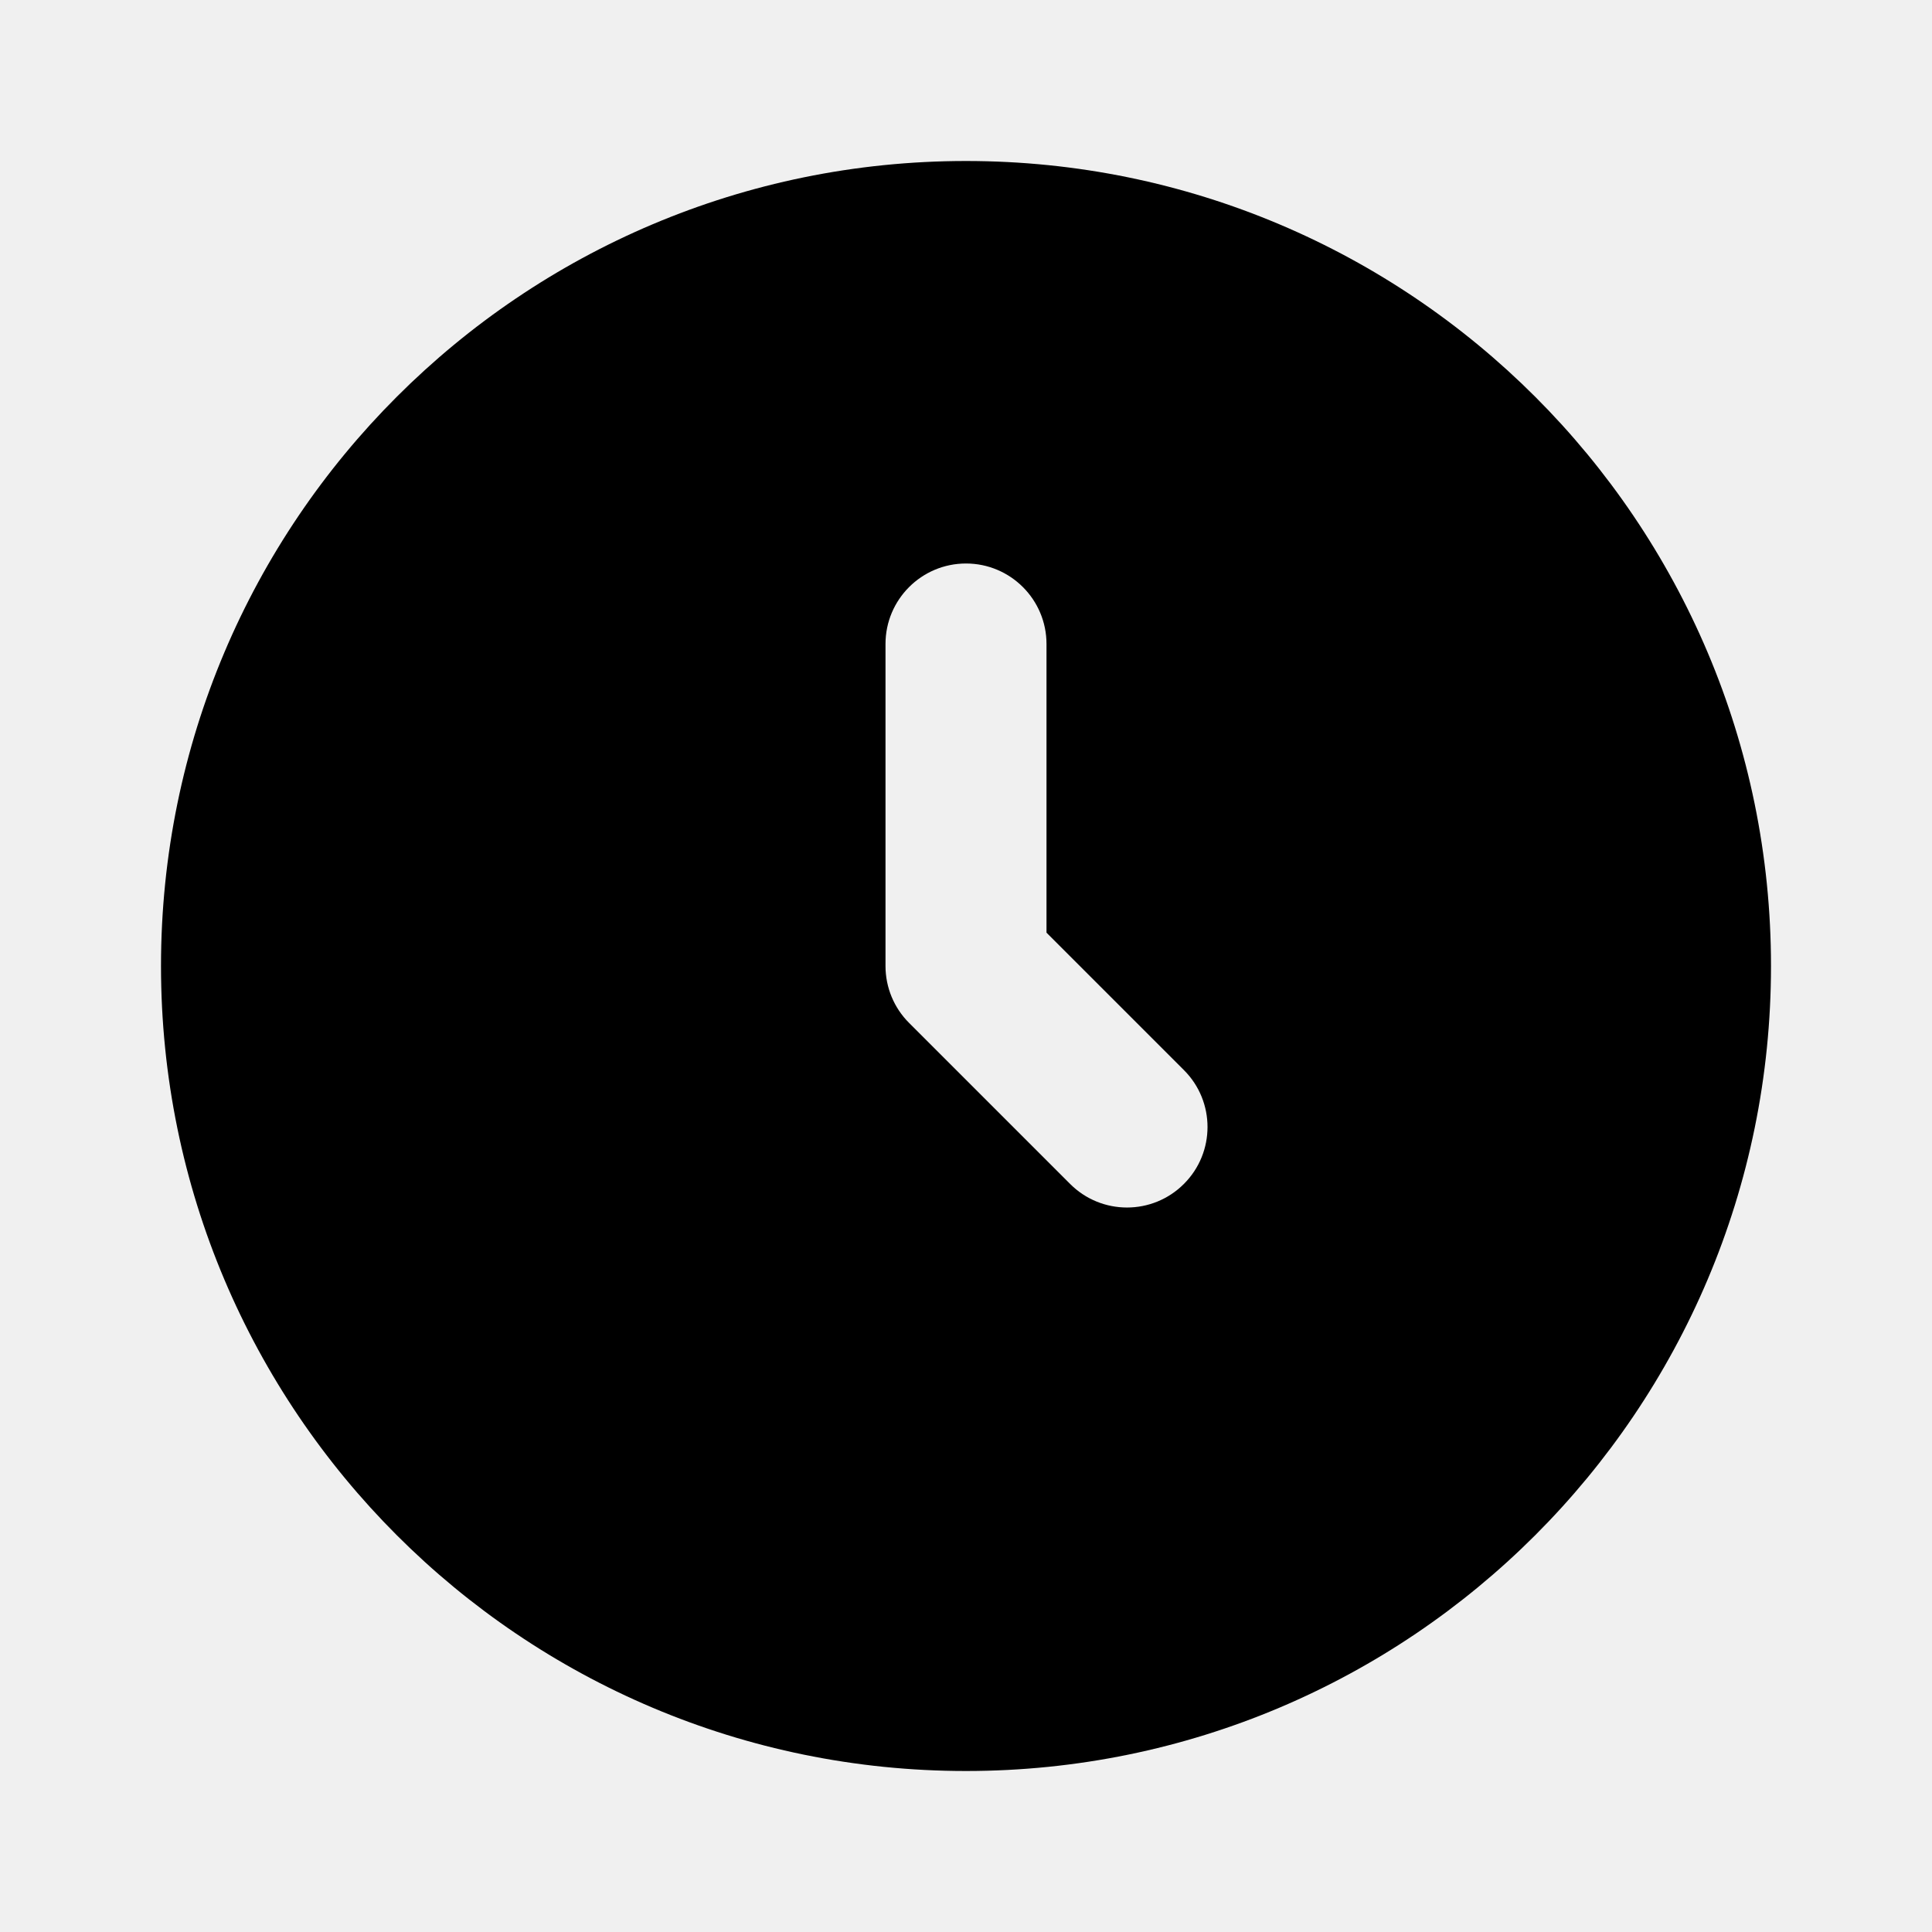
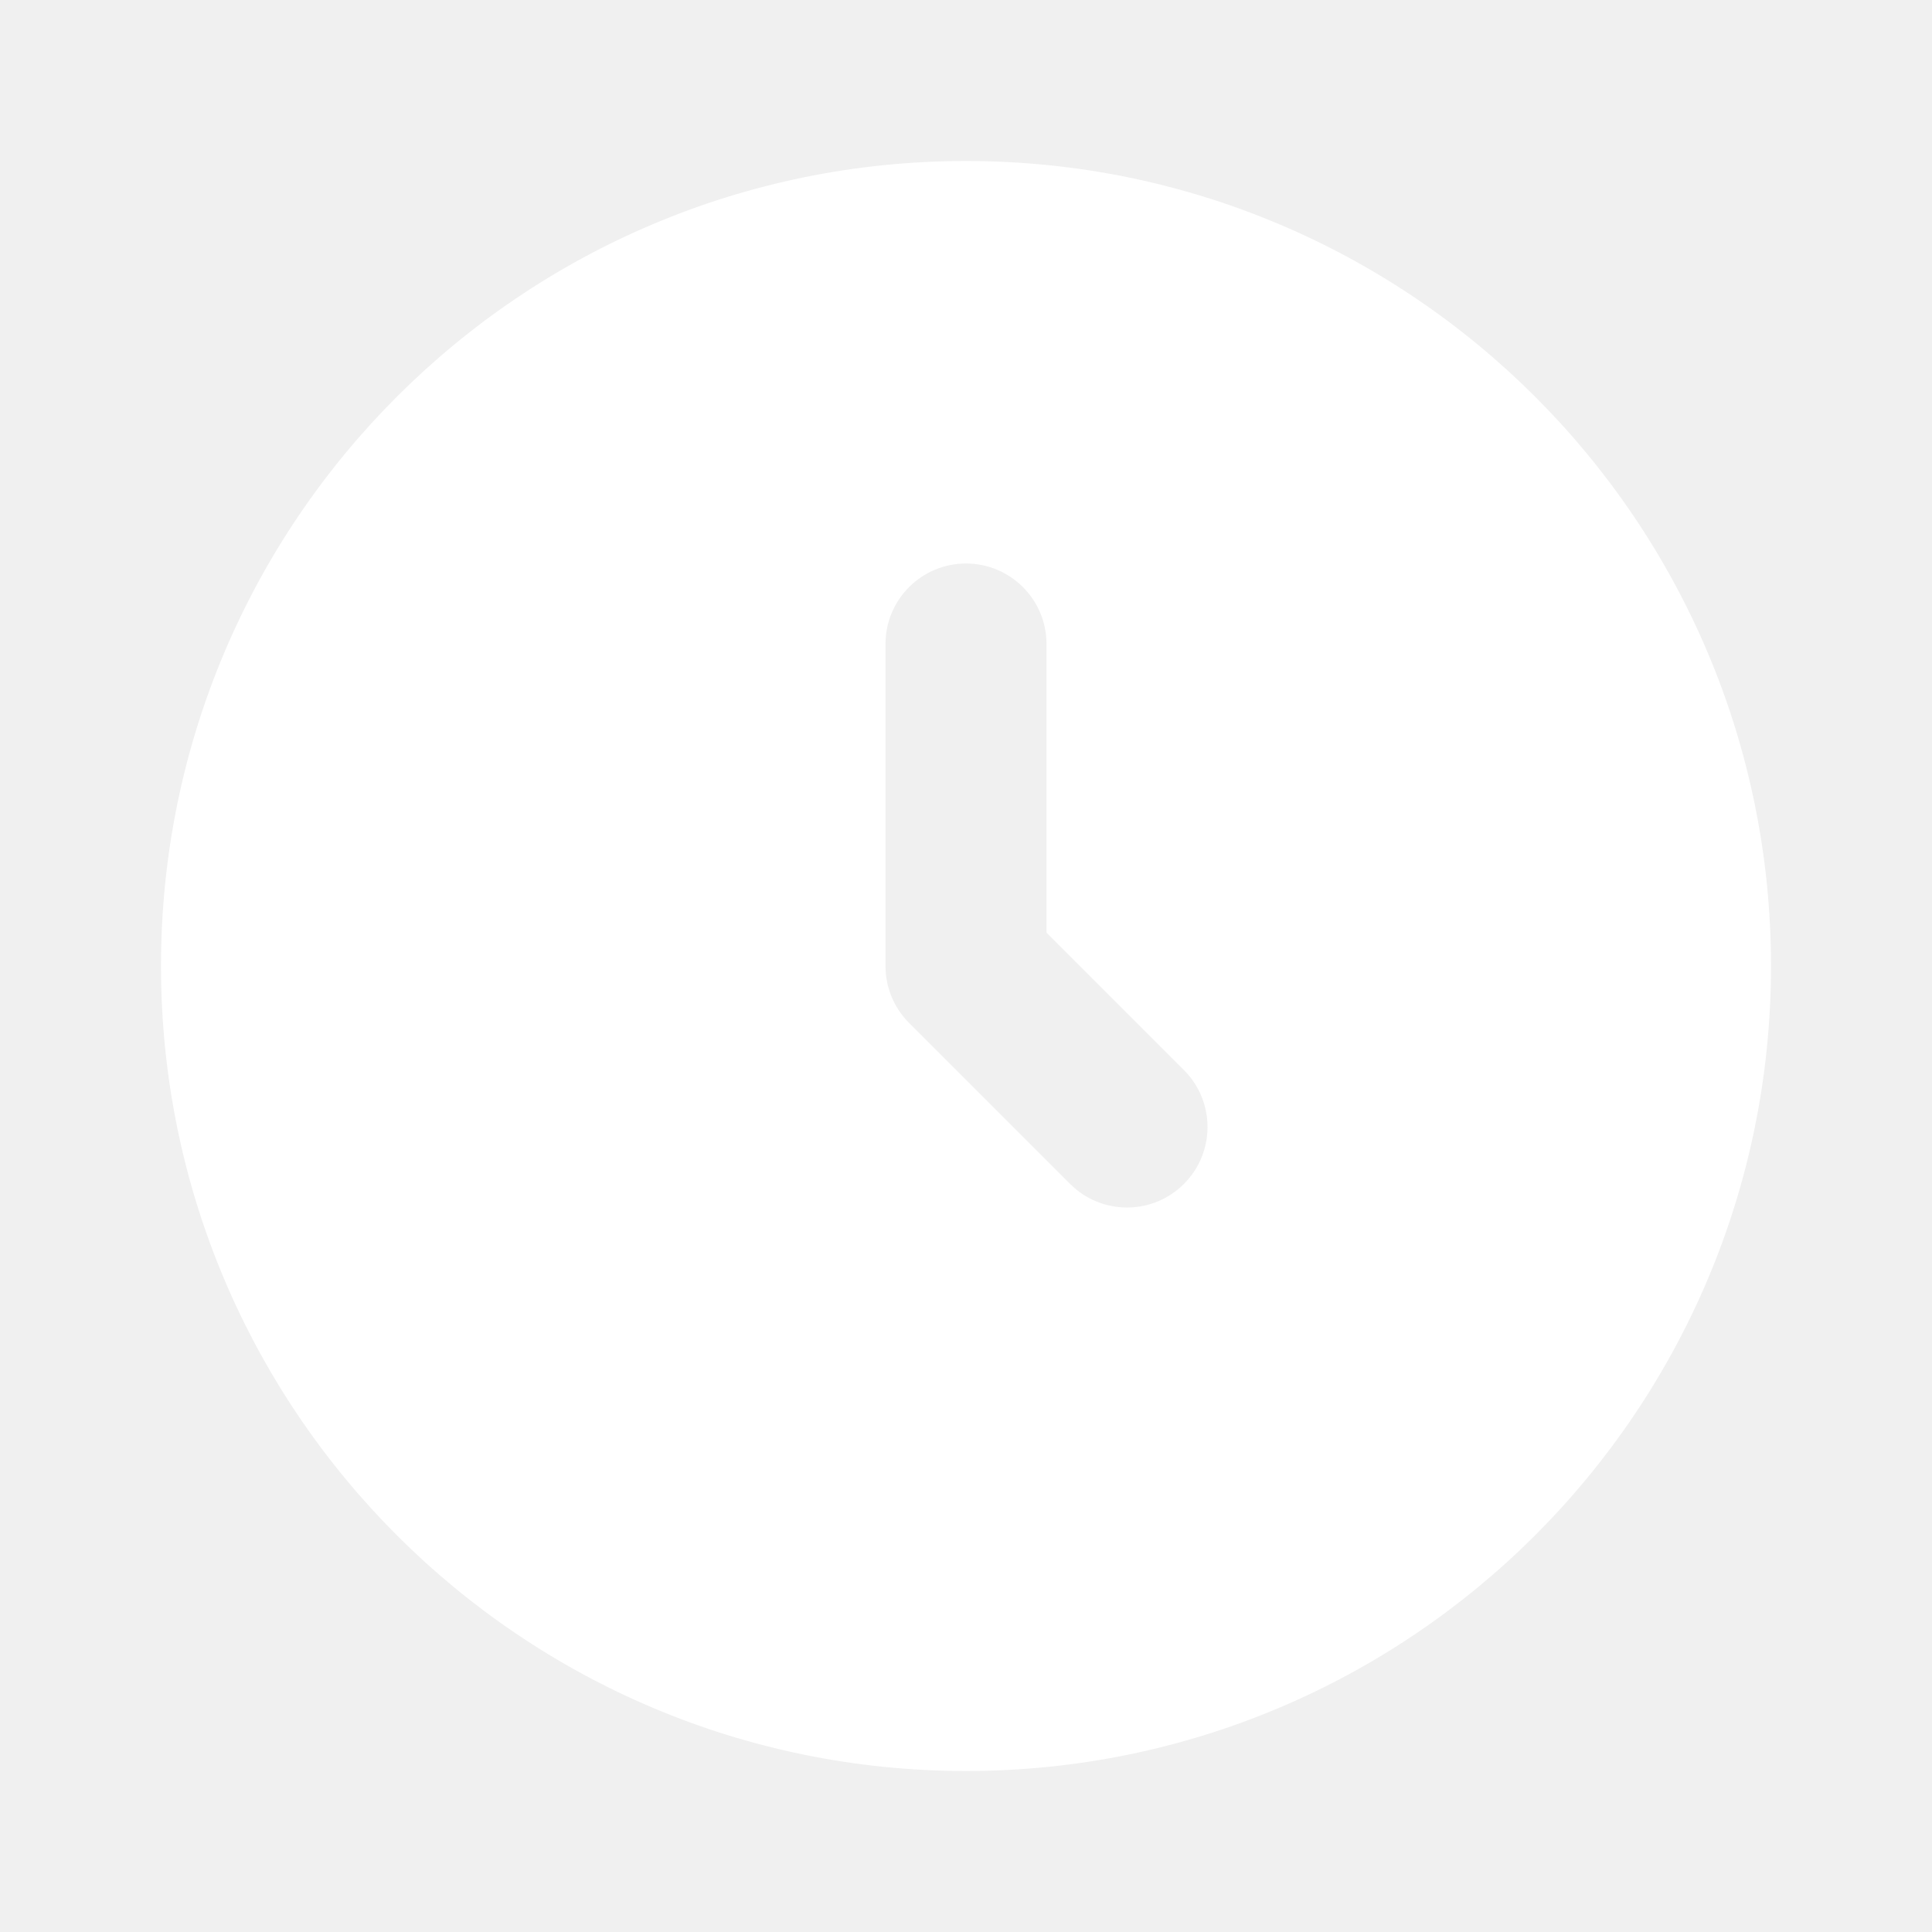
<svg xmlns="http://www.w3.org/2000/svg" width="24" height="24" viewBox="0 0 24 24" fill="none">
-   <path fill-rule="evenodd" clip-rule="evenodd" d="M12 2C9.239 2 6.737 3.12 4.929 4.929C3.12 6.737 2 9.239 2 12C2 14.761 3.12 17.262 4.929 19.071C6.737 20.88 9.239 22 12 22C14.761 22 17.262 20.88 19.071 19.071C20.88 17.262 22 14.761 22 12C22 9.239 20.88 6.737 19.071 4.929C17.262 3.12 14.761 2 12 2ZM12 7C12.552 7 13 7.448 13 8V11.586L14.707 13.293C15.098 13.683 15.098 14.317 14.707 14.707C14.317 15.098 13.683 15.098 13.293 14.707L11.293 12.707C11.105 12.52 11 12.265 11 12V8C11 7.448 11.448 7 12 7Z" fill="black" />
+   <path fill-rule="evenodd" clip-rule="evenodd" d="M12 2C9.239 2 6.737 3.12 4.929 4.929C3.12 6.737 2 9.239 2 12C2 14.761 3.12 17.262 4.929 19.071C6.737 20.88 9.239 22 12 22C14.761 22 17.262 20.88 19.071 19.071C20.88 17.262 22 14.761 22 12C22 9.239 20.88 6.737 19.071 4.929C17.262 3.12 14.761 2 12 2ZM12 7C12.552 7 13 7.448 13 8V11.586L14.707 13.293C15.098 13.683 15.098 14.317 14.707 14.707C14.317 15.098 13.683 15.098 13.293 14.707L11.293 12.707C11.105 12.52 11 12.265 11 12V8C11 7.448 11.448 7 12 7Z" fill="white" />
</svg>
